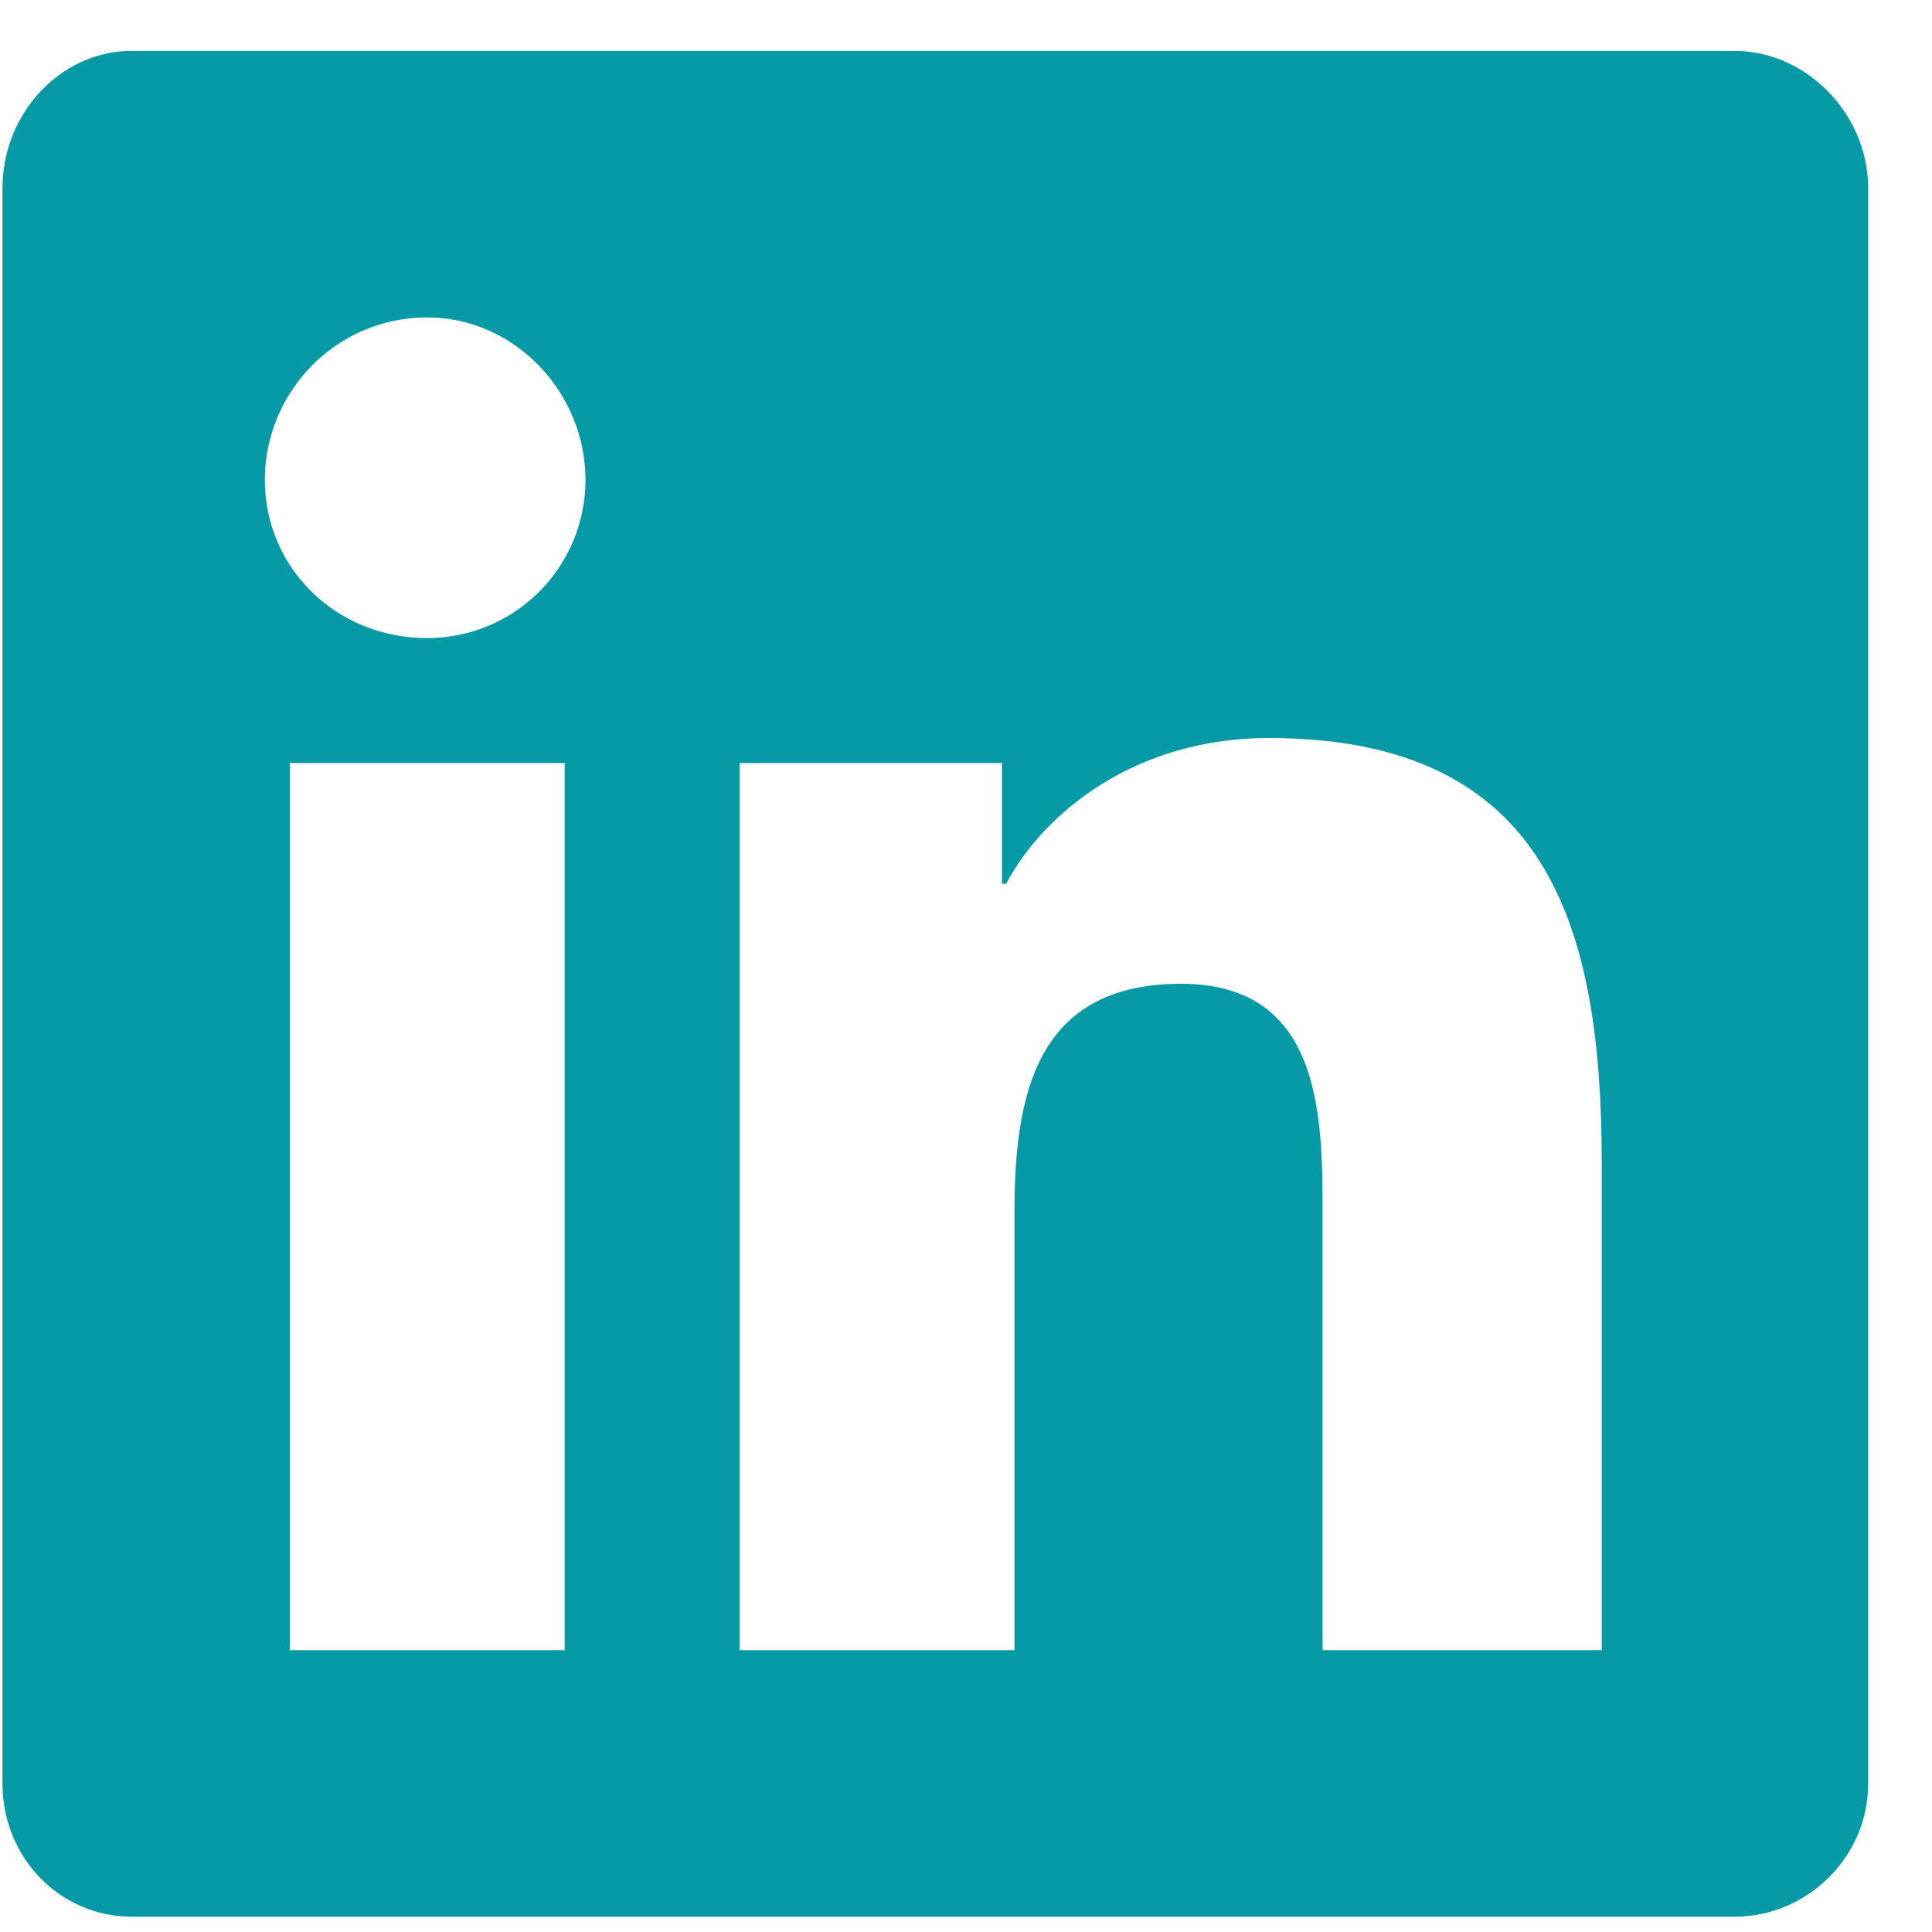
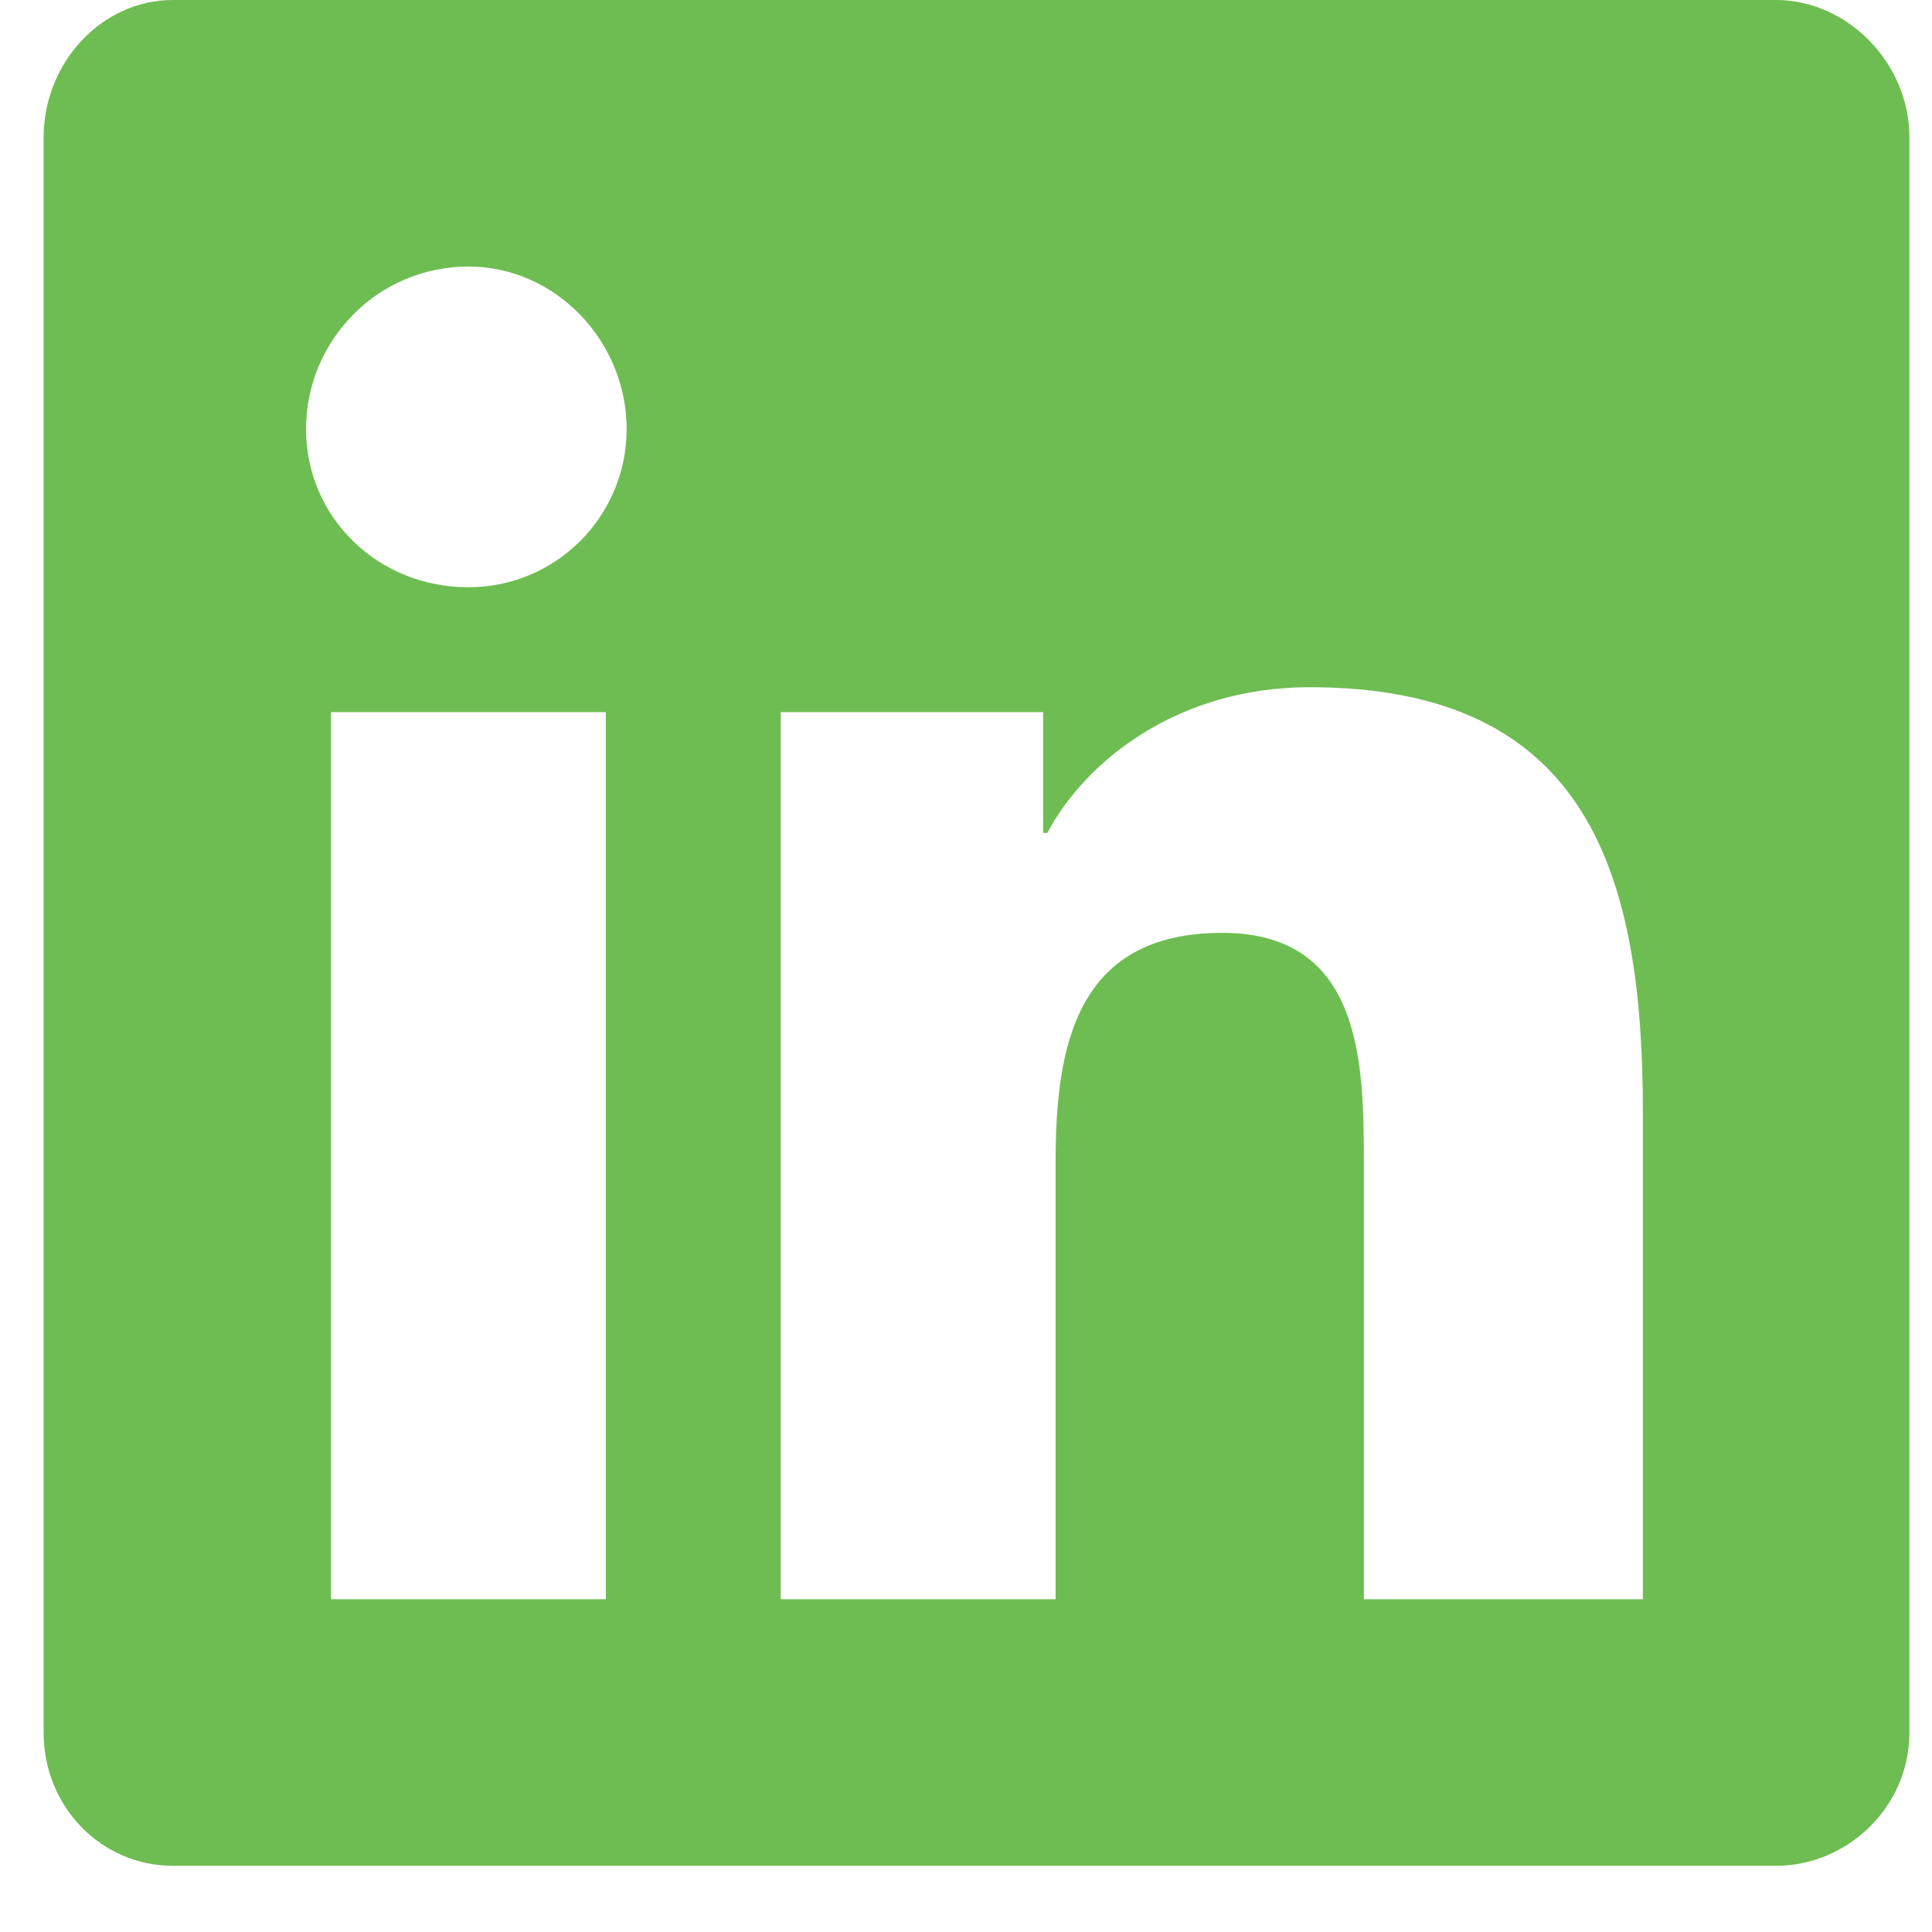
<svg xmlns="http://www.w3.org/2000/svg" width="26" height="26" viewBox="0 0 26 26" fill="none">
-   <path d="M23.348 0.685H1.77C0.817 0.685 0.033 1.526 0.033 2.534V24C0.033 25.009 0.817 25.794 1.77 25.794H23.348C24.301 25.794 25.141 25.009 25.141 24V2.534C25.141 1.526 24.301 0.685 23.348 0.685ZM7.599 22.207H3.9V10.269H7.599V22.207ZM5.749 8.587C4.516 8.587 3.564 7.635 3.564 6.458C3.564 5.281 4.516 4.272 5.749 4.272C6.926 4.272 7.879 5.281 7.879 6.458C7.879 7.635 6.926 8.587 5.749 8.587ZM21.555 22.207H17.799V16.378C17.799 15.033 17.799 13.239 15.894 13.239C13.932 13.239 13.652 14.752 13.652 16.322V22.207H9.953V10.269H13.484V11.894H13.54C14.044 10.941 15.277 9.932 17.071 9.932C20.826 9.932 21.555 12.454 21.555 15.649V22.207Z" fill="#0699A6" />
+   <path d="M23.902 0H2.324C1.372 0 0.587 0.841 0.587 1.85V23.315C0.587 24.324 1.372 25.109 2.324 25.109H23.902C24.855 25.109 25.696 24.324 25.696 23.315V1.85C25.696 0.841 24.855 0 23.902 0ZM8.153 21.522H4.454V9.584H8.153V21.522ZM6.304 7.903C5.071 7.903 4.118 6.95 4.118 5.773C4.118 4.596 5.071 3.587 6.304 3.587C7.481 3.587 8.433 4.596 8.433 5.773C8.433 6.95 7.481 7.903 6.304 7.903ZM22.109 21.522H18.354V15.693C18.354 14.348 18.354 12.554 16.448 12.554C14.486 12.554 14.206 14.068 14.206 15.637V21.522H10.507V9.584H14.038V11.209H14.094C14.598 10.257 15.832 9.248 17.625 9.248C21.38 9.248 22.109 11.77 22.109 14.964V21.522Z" fill="#6EBD52" />
</svg>
